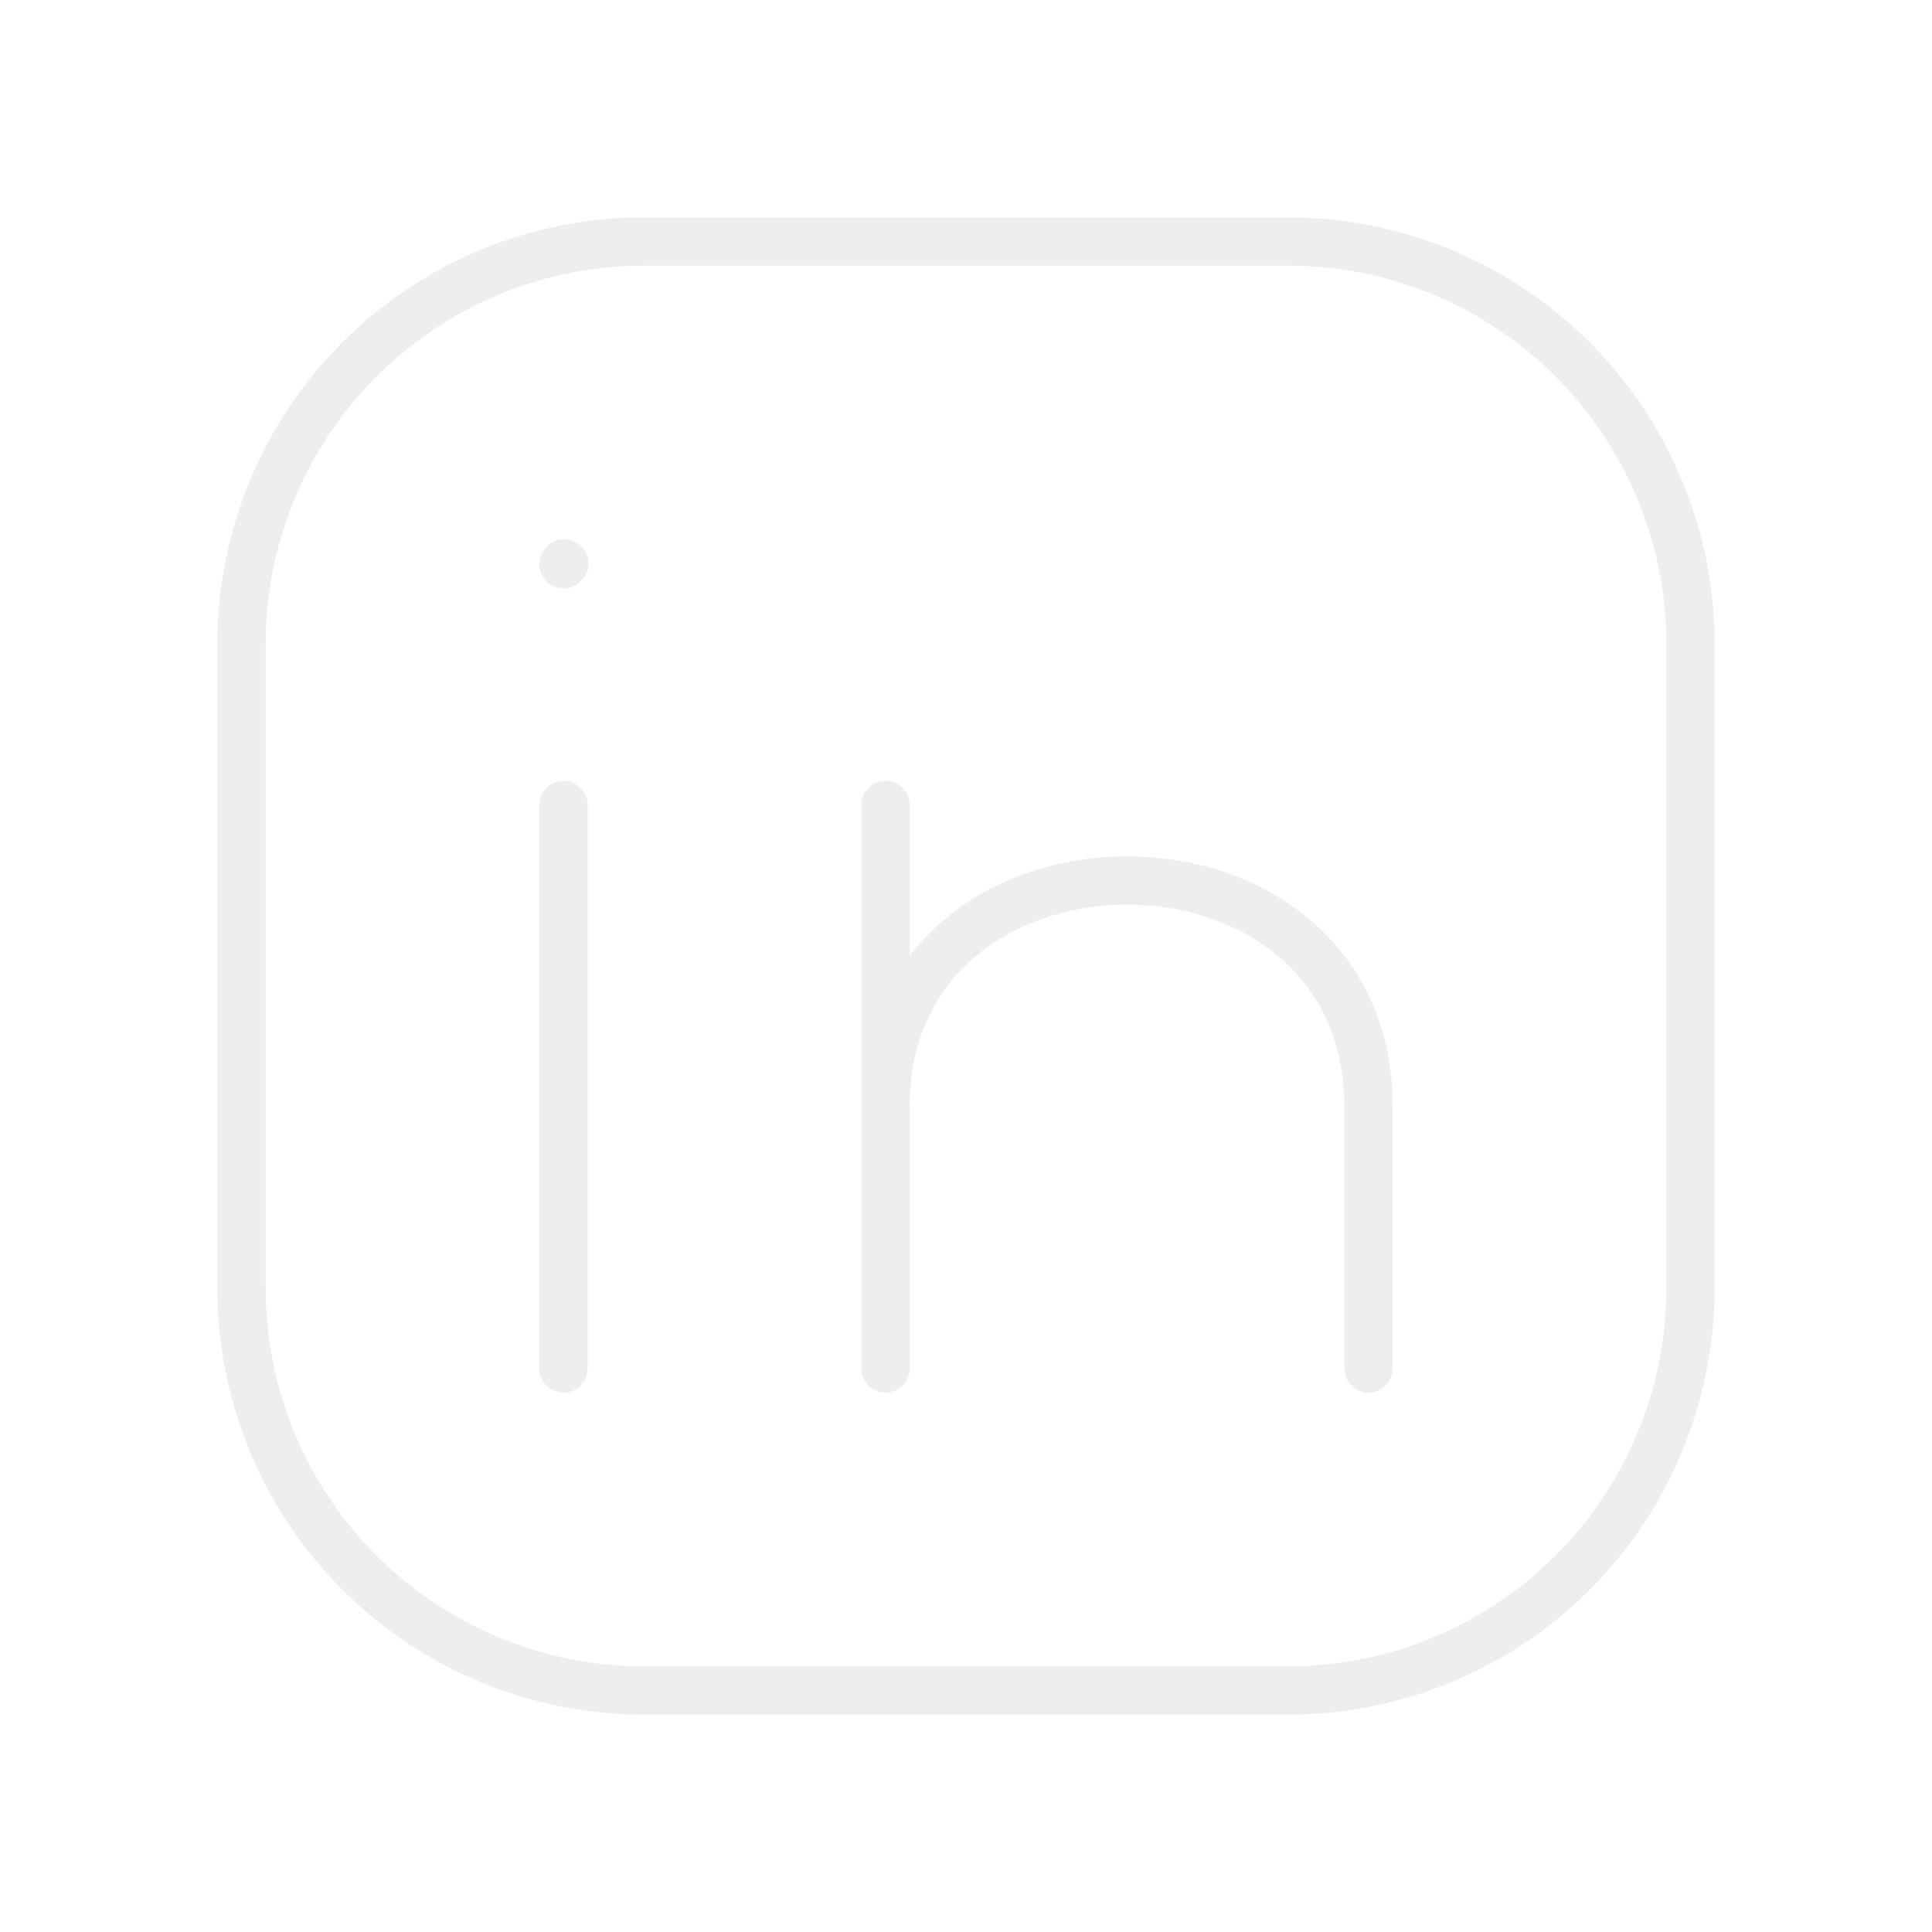
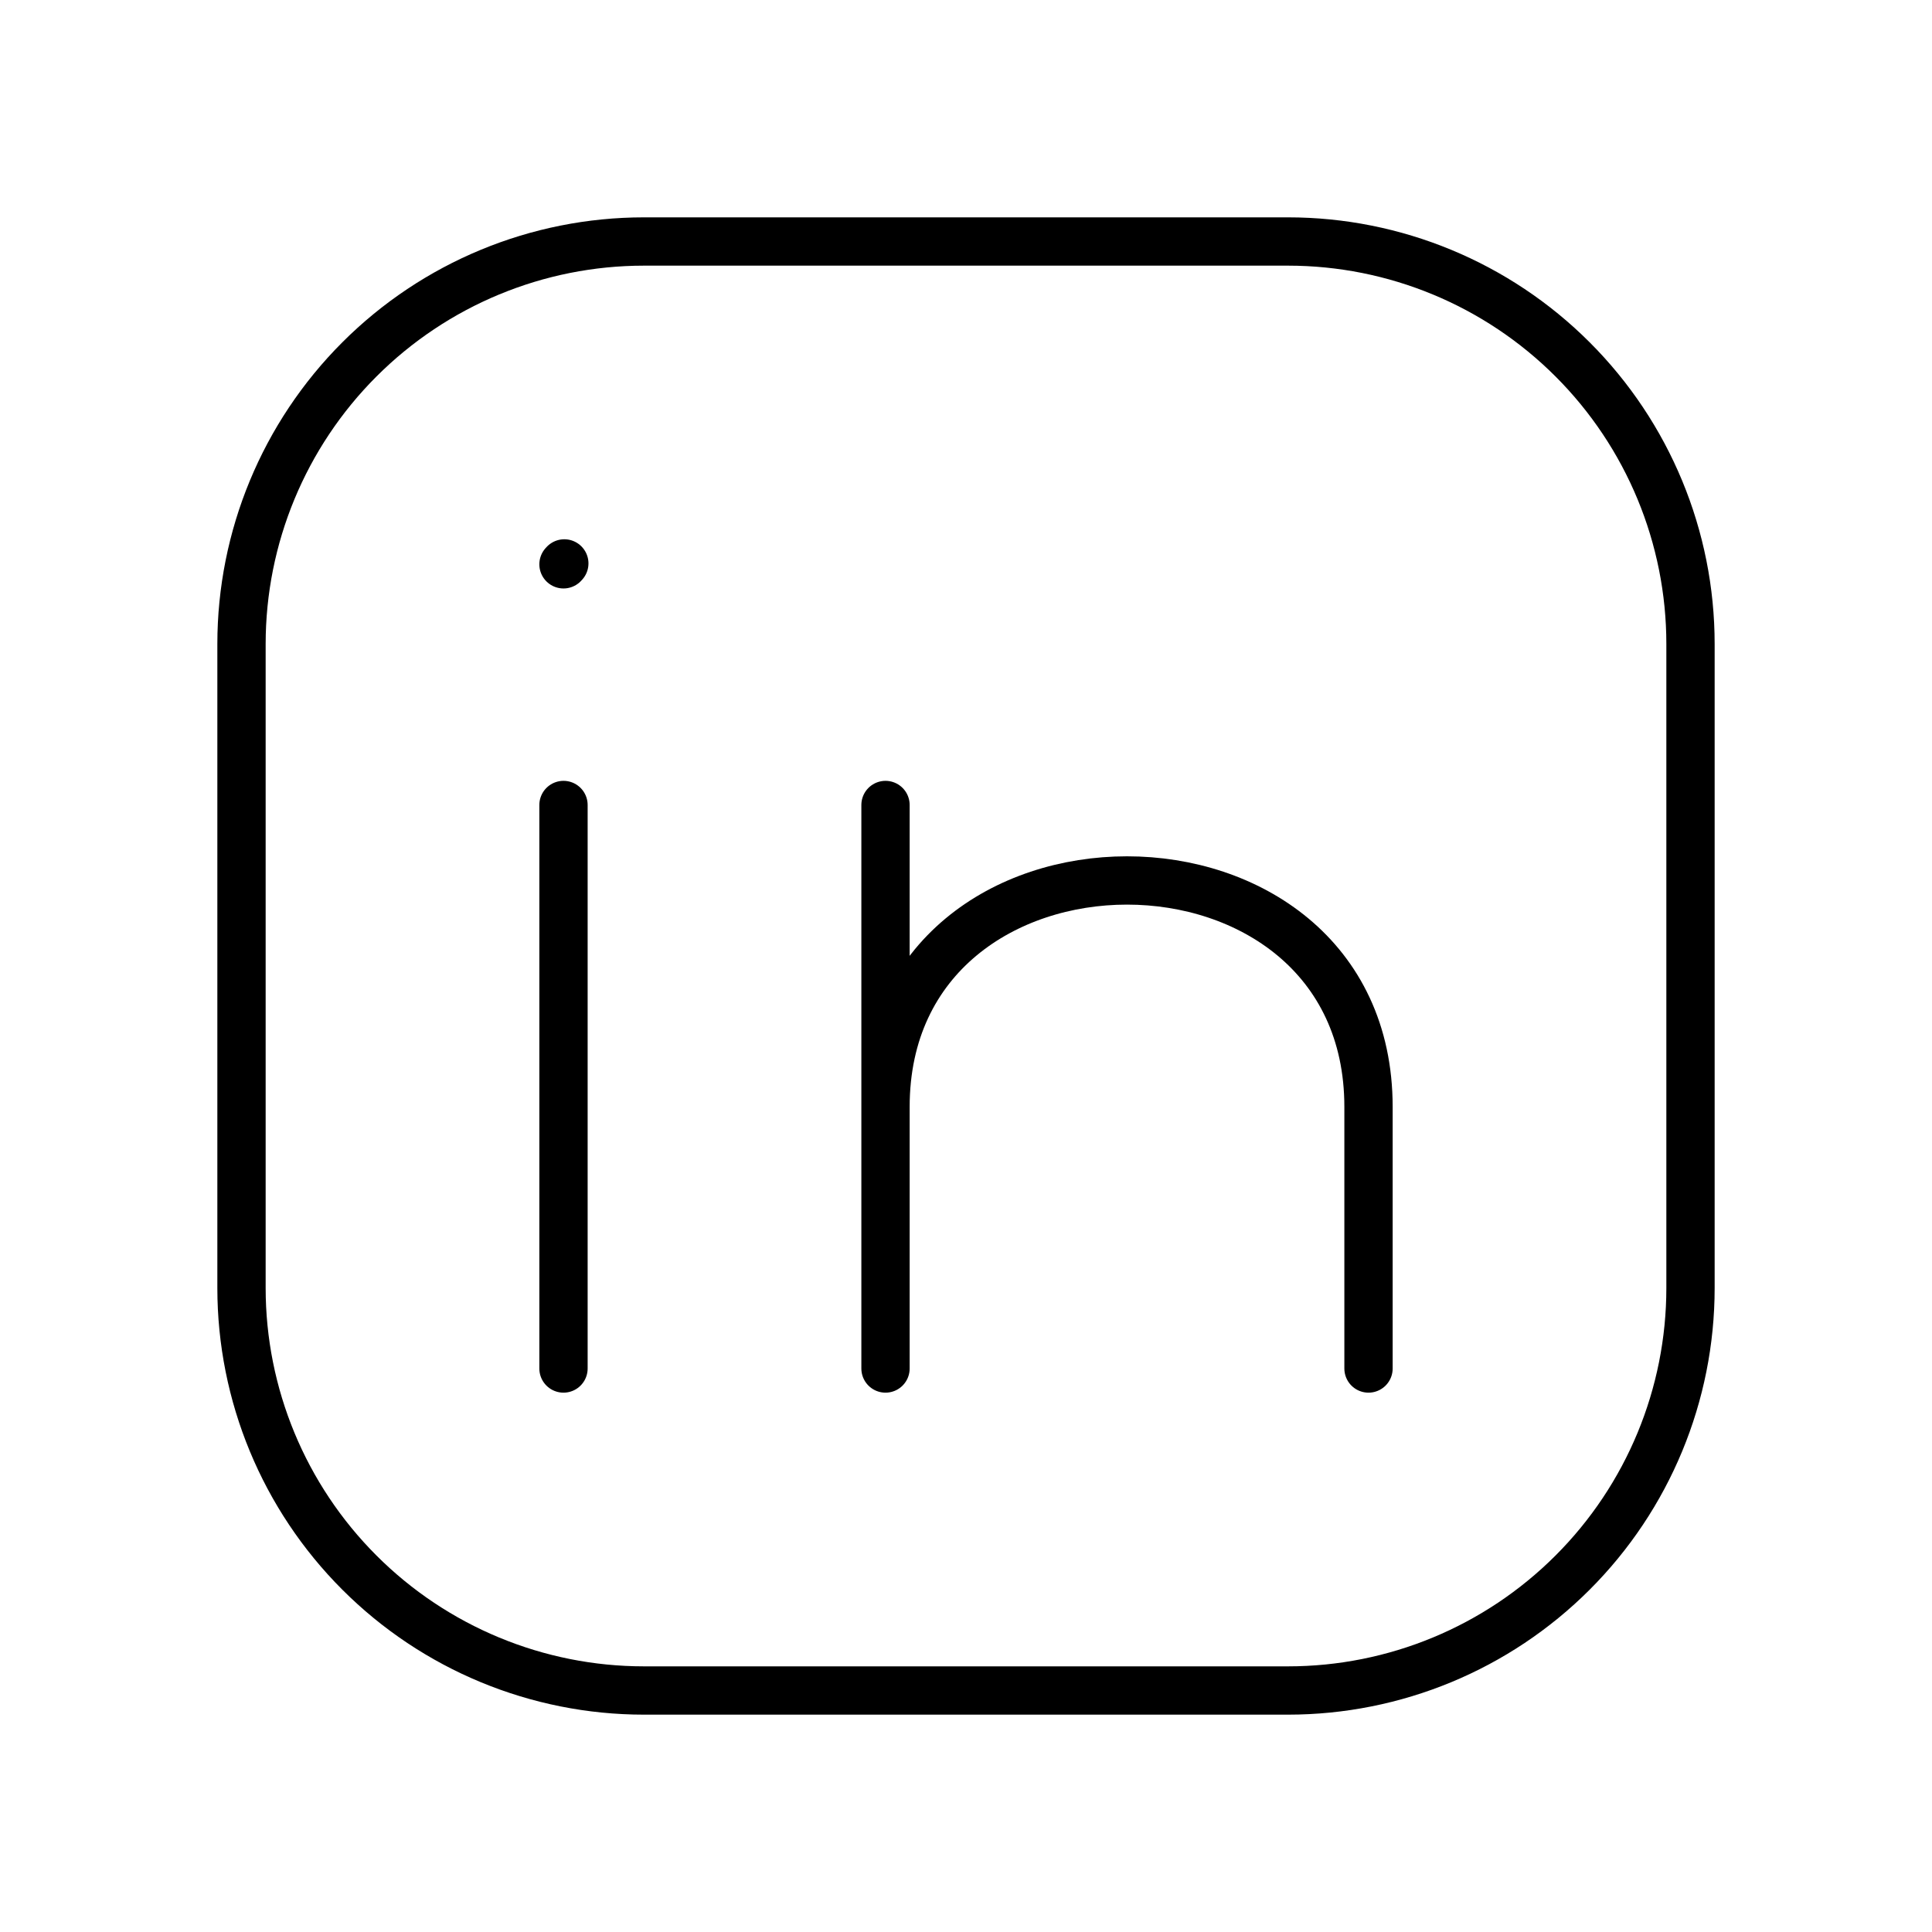
<svg xmlns="http://www.w3.org/2000/svg" width="80" height="80" viewBox="0 0 80 80" fill="none">
-   <path d="M23.333 56.667V33.333M70 26.667V53.333C70 57.754 68.244 61.993 65.118 65.118C61.993 68.244 57.754 70 53.333 70H26.667C22.246 70 18.007 68.244 14.882 65.118C11.756 61.993 10 57.754 10 53.333V26.667C10 22.246 11.756 18.007 14.882 14.882C18.007 11.756 22.246 10 26.667 10H53.333C57.754 10 61.993 11.756 65.118 14.882C68.244 18.007 70 22.246 70 26.667Z" stroke="#EEEEEE" stroke-width="2" stroke-linecap="round" stroke-linejoin="round" />
-   <path d="M36.667 56.667V45.833M36.667 45.833V33.333M36.667 45.833C36.667 33.333 56.667 33.333 56.667 45.833V56.667M23.333 23.367L23.367 23.33" stroke="#EEEEEE" stroke-width="2" stroke-linecap="round" stroke-linejoin="round" />
+   <path d="M23.333 56.667V33.333M70 26.667V53.333C70 57.754 68.244 61.993 65.118 65.118C61.993 68.244 57.754 70 53.333 70H26.667C22.246 70 18.007 68.244 14.882 65.118C11.756 61.993 10 57.754 10 53.333V26.667C10 22.246 11.756 18.007 14.882 14.882C18.007 11.756 22.246 10 26.667 10H53.333C57.754 10 61.993 11.756 65.118 14.882C68.244 18.007 70 22.246 70 26.667Z" stroke="currentColor" stroke-width="2" stroke-linecap="round" stroke-linejoin="round" />
+   <path d="M36.667 56.667V45.833M36.667 45.833V33.333M36.667 45.833C36.667 33.333 56.667 33.333 56.667 45.833V56.667M23.333 23.367L23.367 23.33" stroke="currentColor" stroke-width="2" stroke-linecap="round" stroke-linejoin="round" />
</svg>
